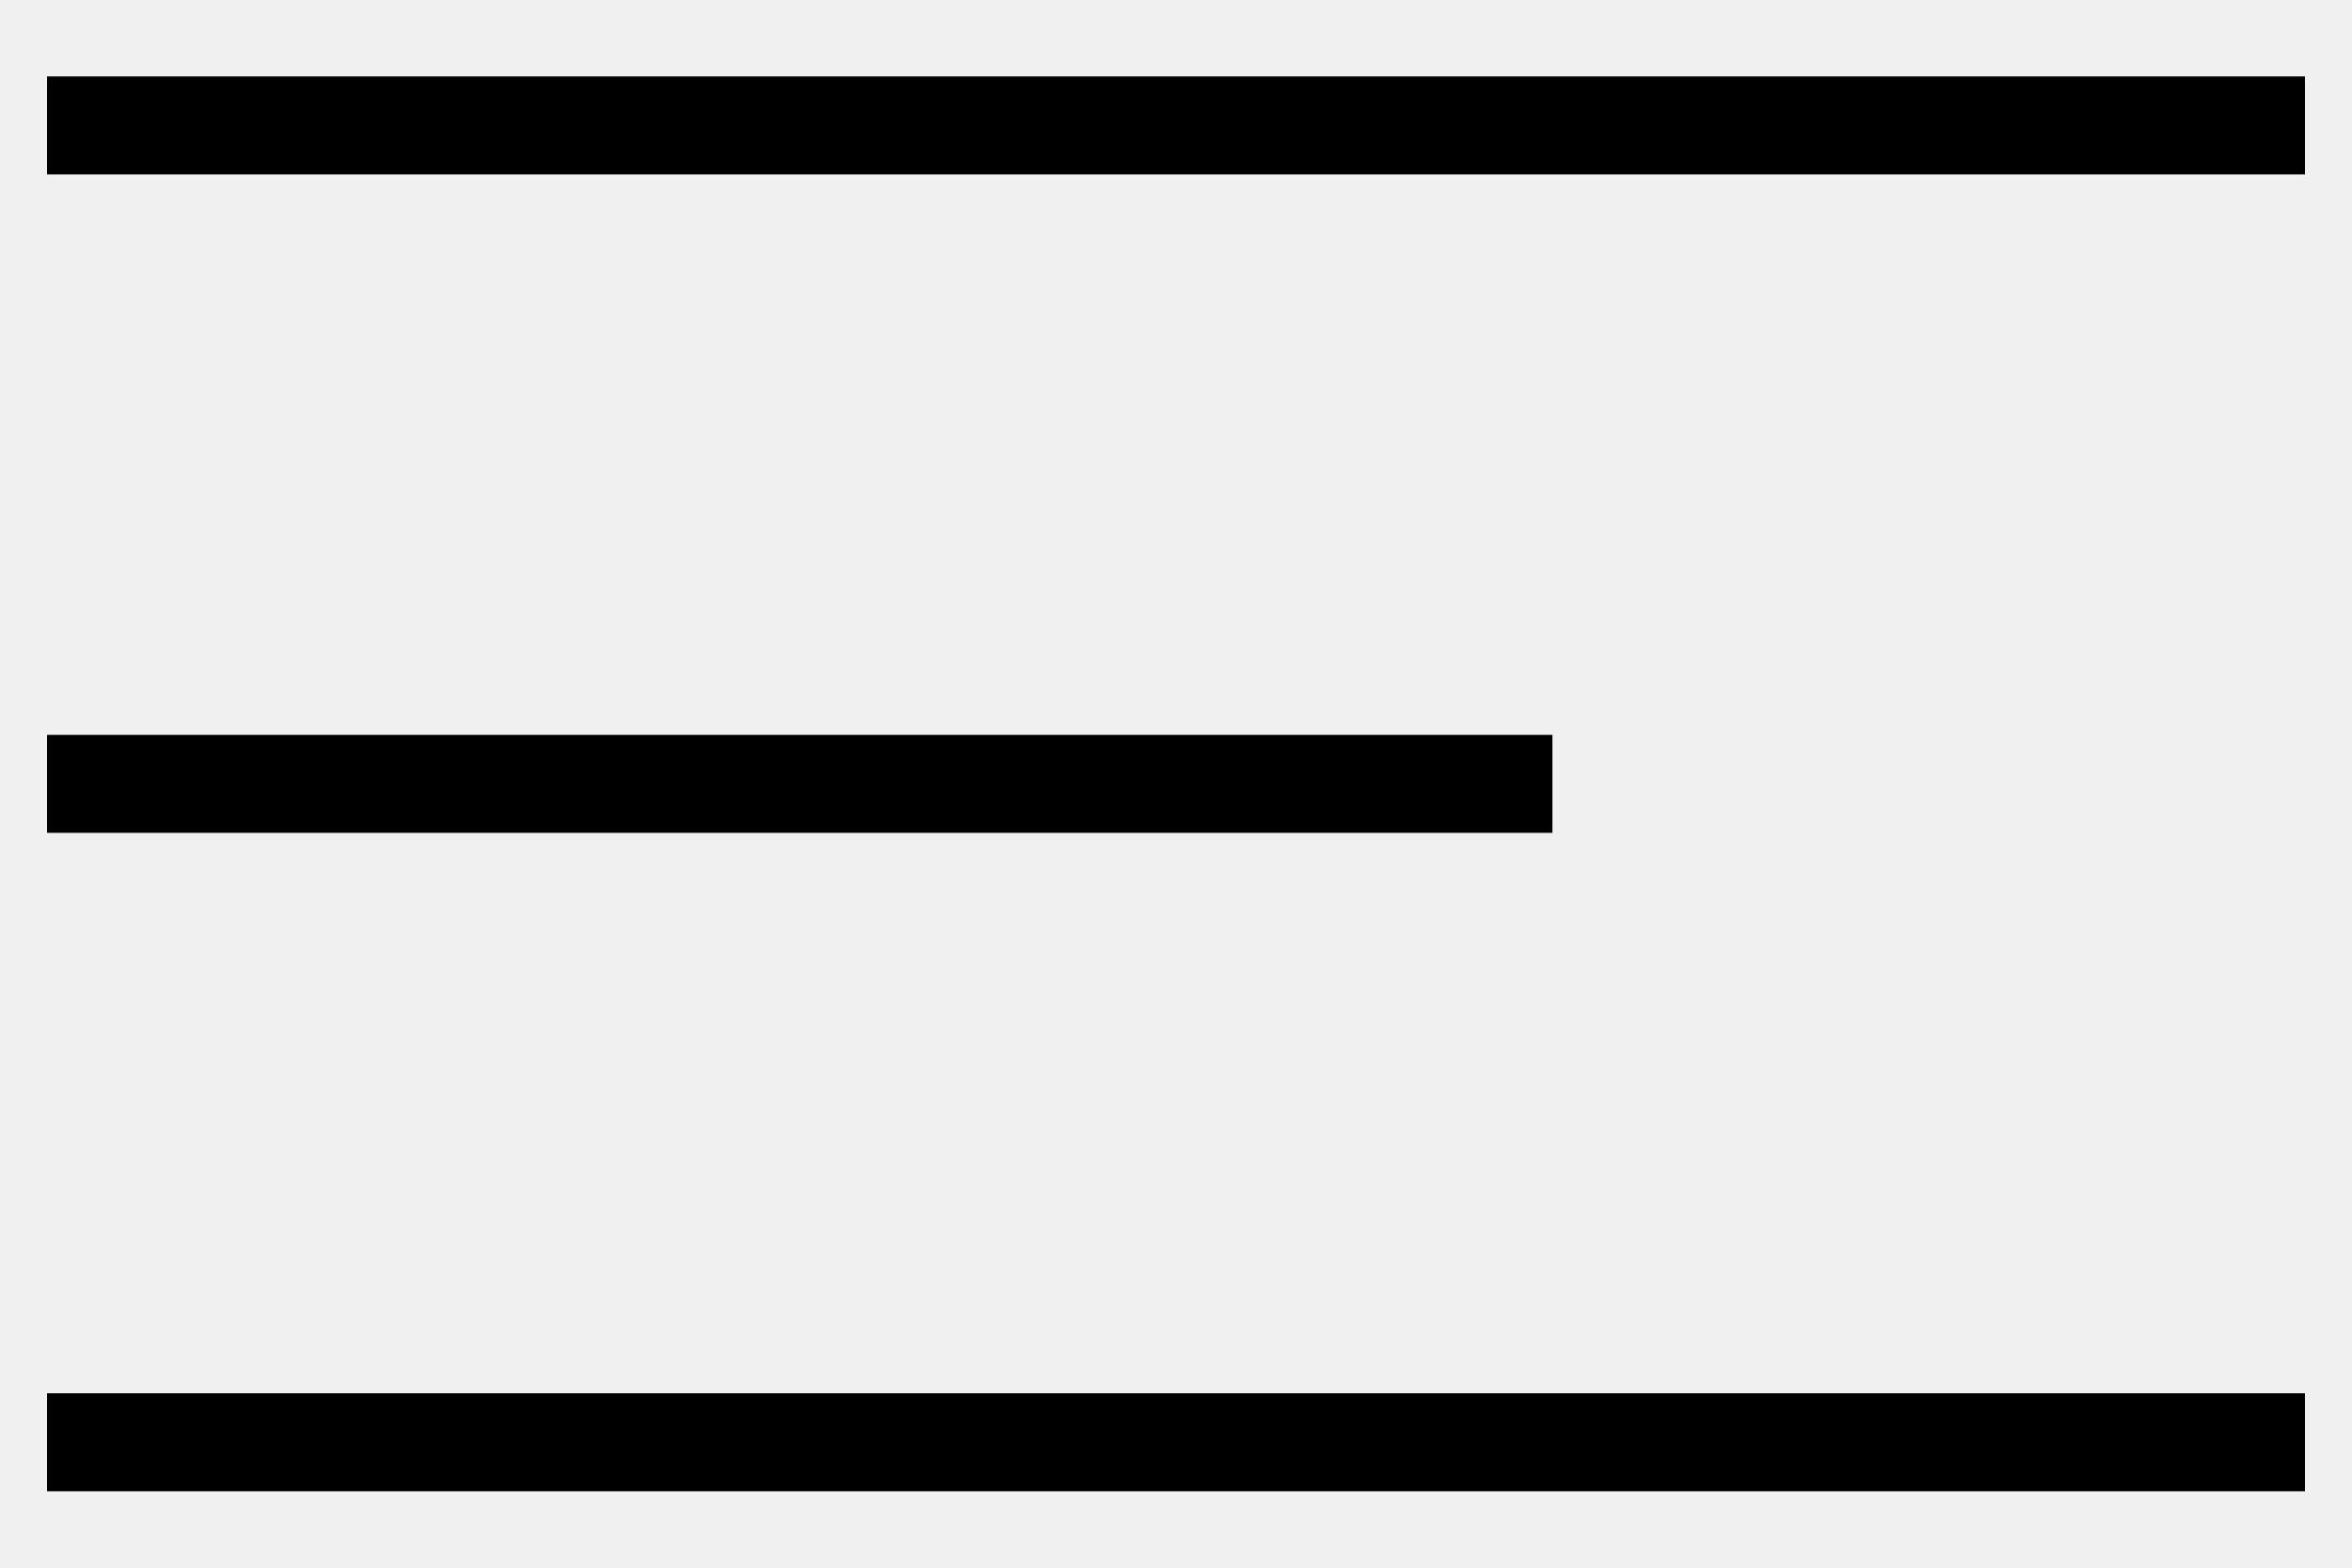
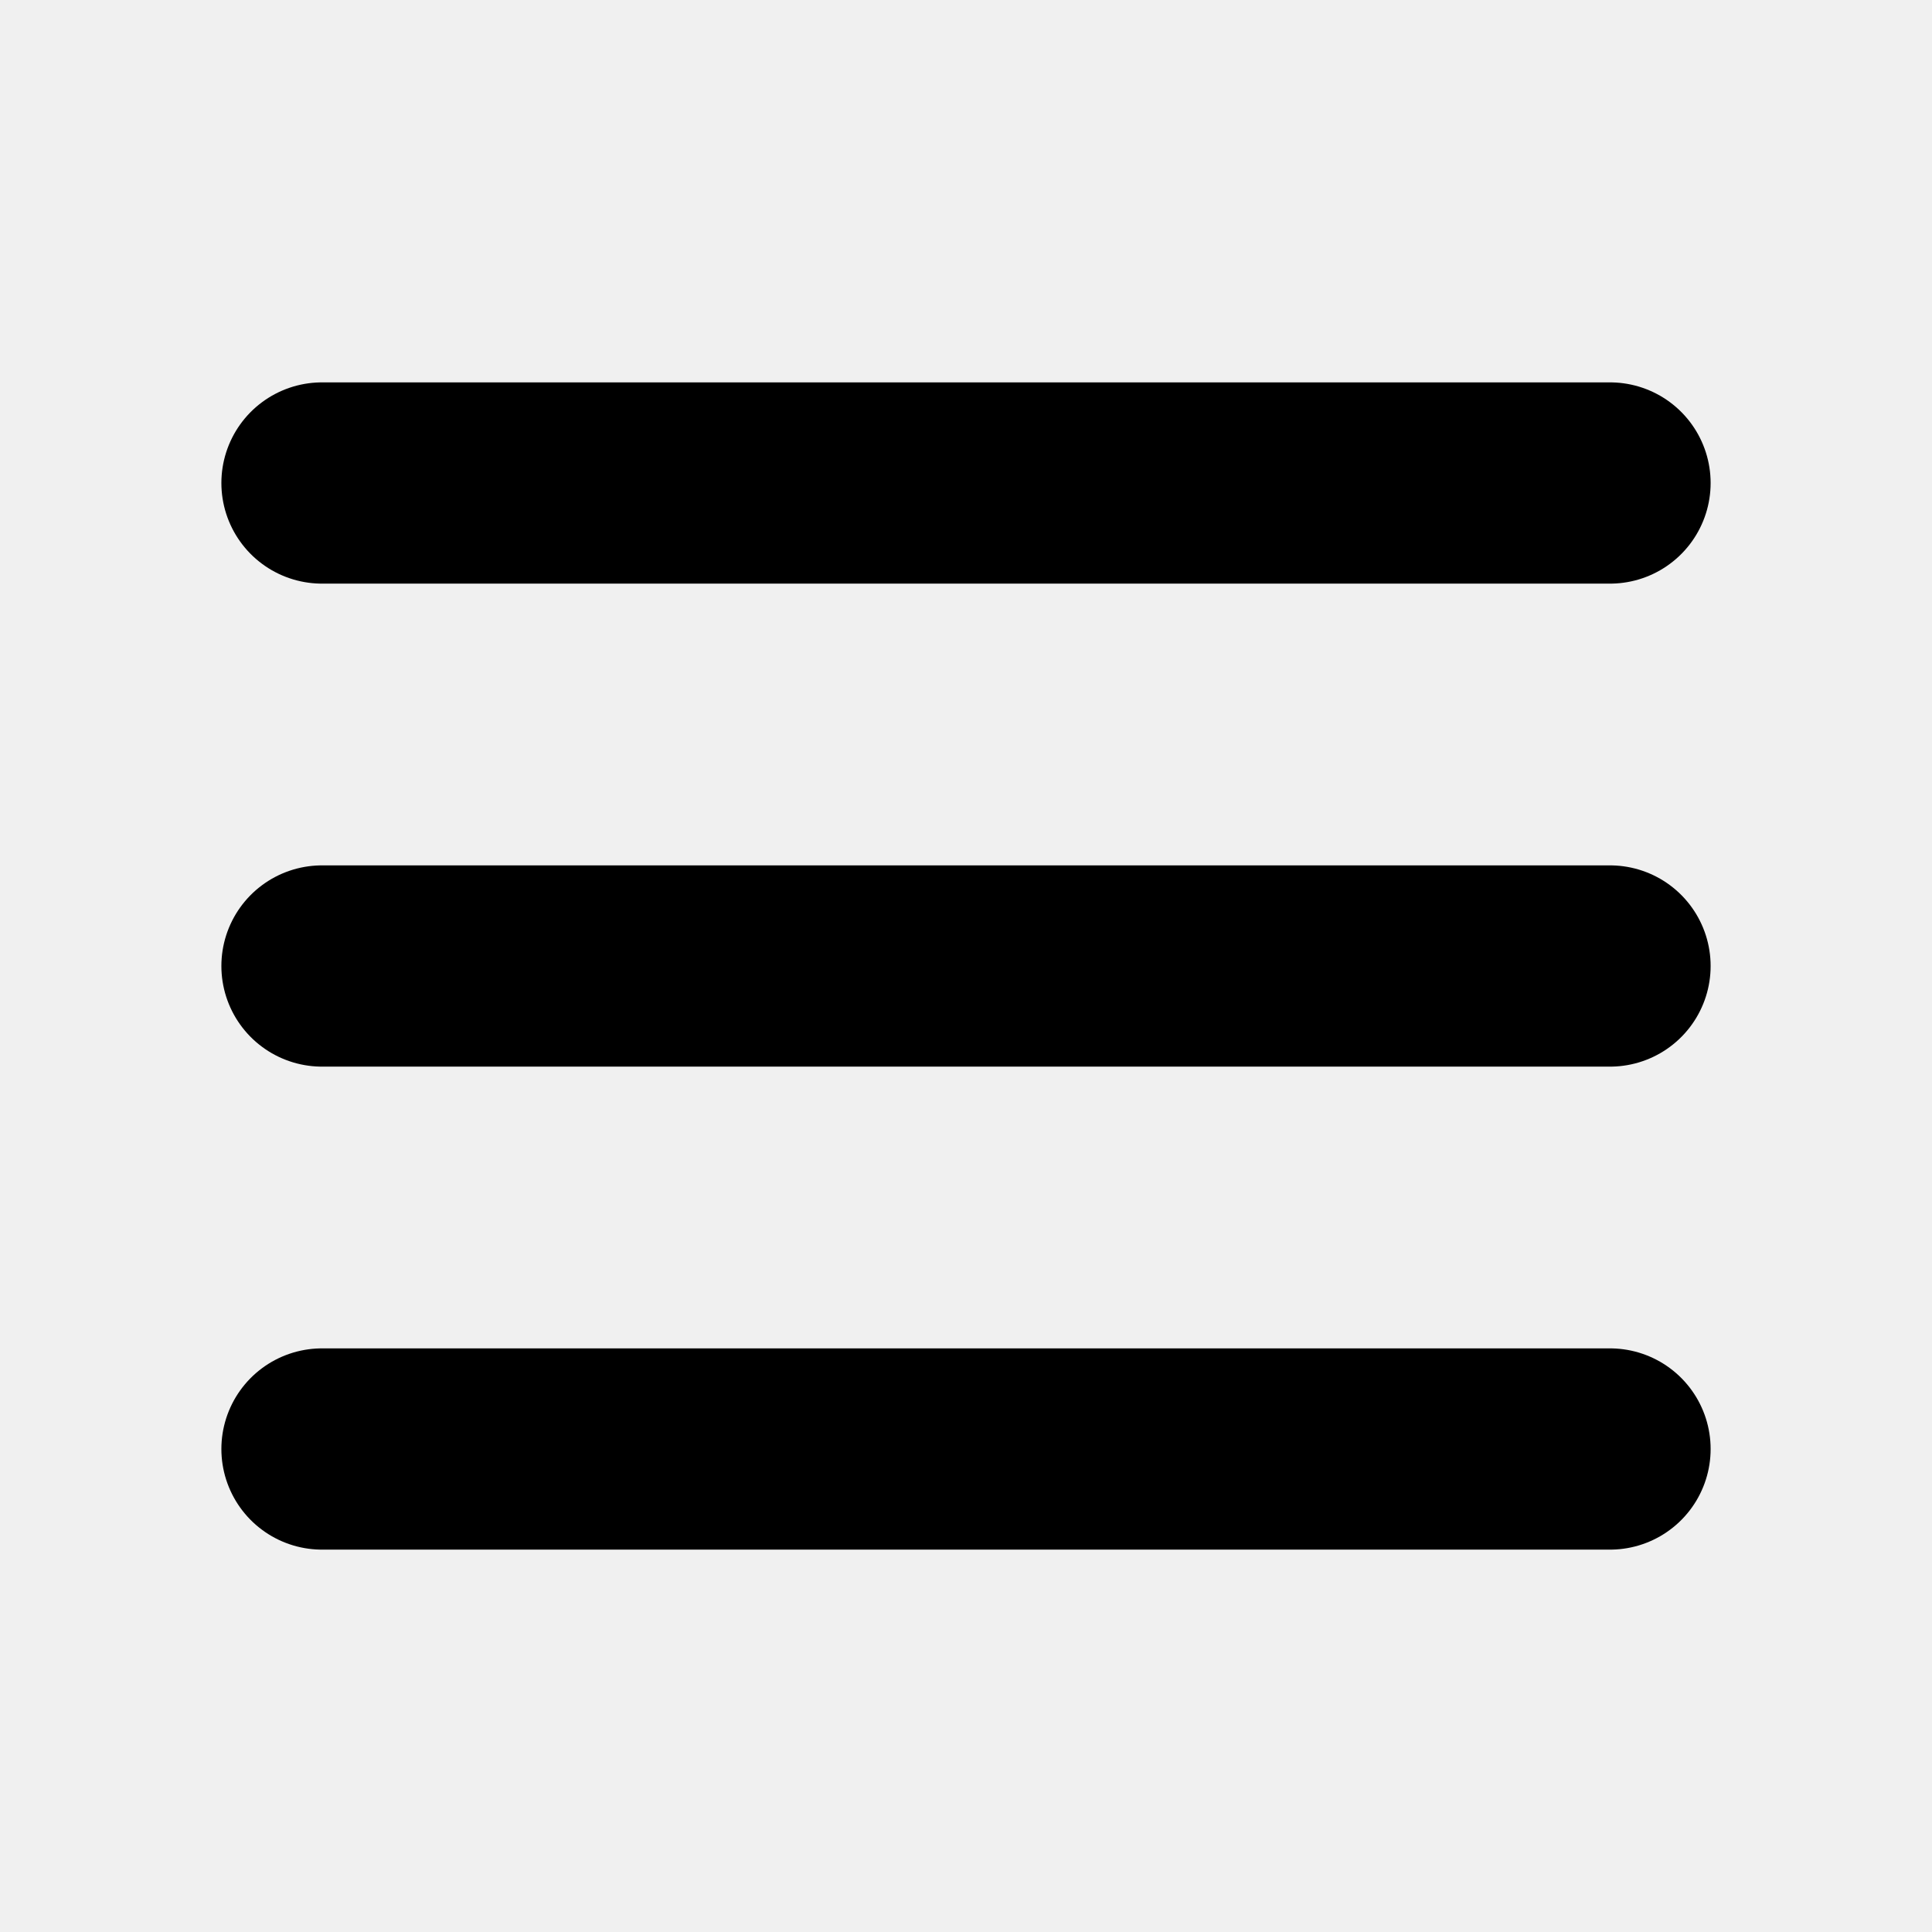
- <svg xmlns="http://www.w3.org/2000/svg" width="24" height="16" viewBox="0 0 24 16" fill="none">
-   <path d="M0.48 1.28H23.52H0.48ZM0.48 14.72H23.52H0.48ZM0.48 8H15.841H0.48Z" fill="white" />
-   <path d="M0.48 1.28H23.52M0.48 14.72H23.52M0.48 8H15.841" stroke="black" />
+ <svg xmlns="http://www.w3.org/2000/svg" viewBox="0 0 24 24" fill="none">
+   <path d="M4 6h16M4 12h16M4 18h16" stroke="currentColor" stroke-width="2.5" stroke-linecap="round" stroke-linejoin="round" />
</svg>
